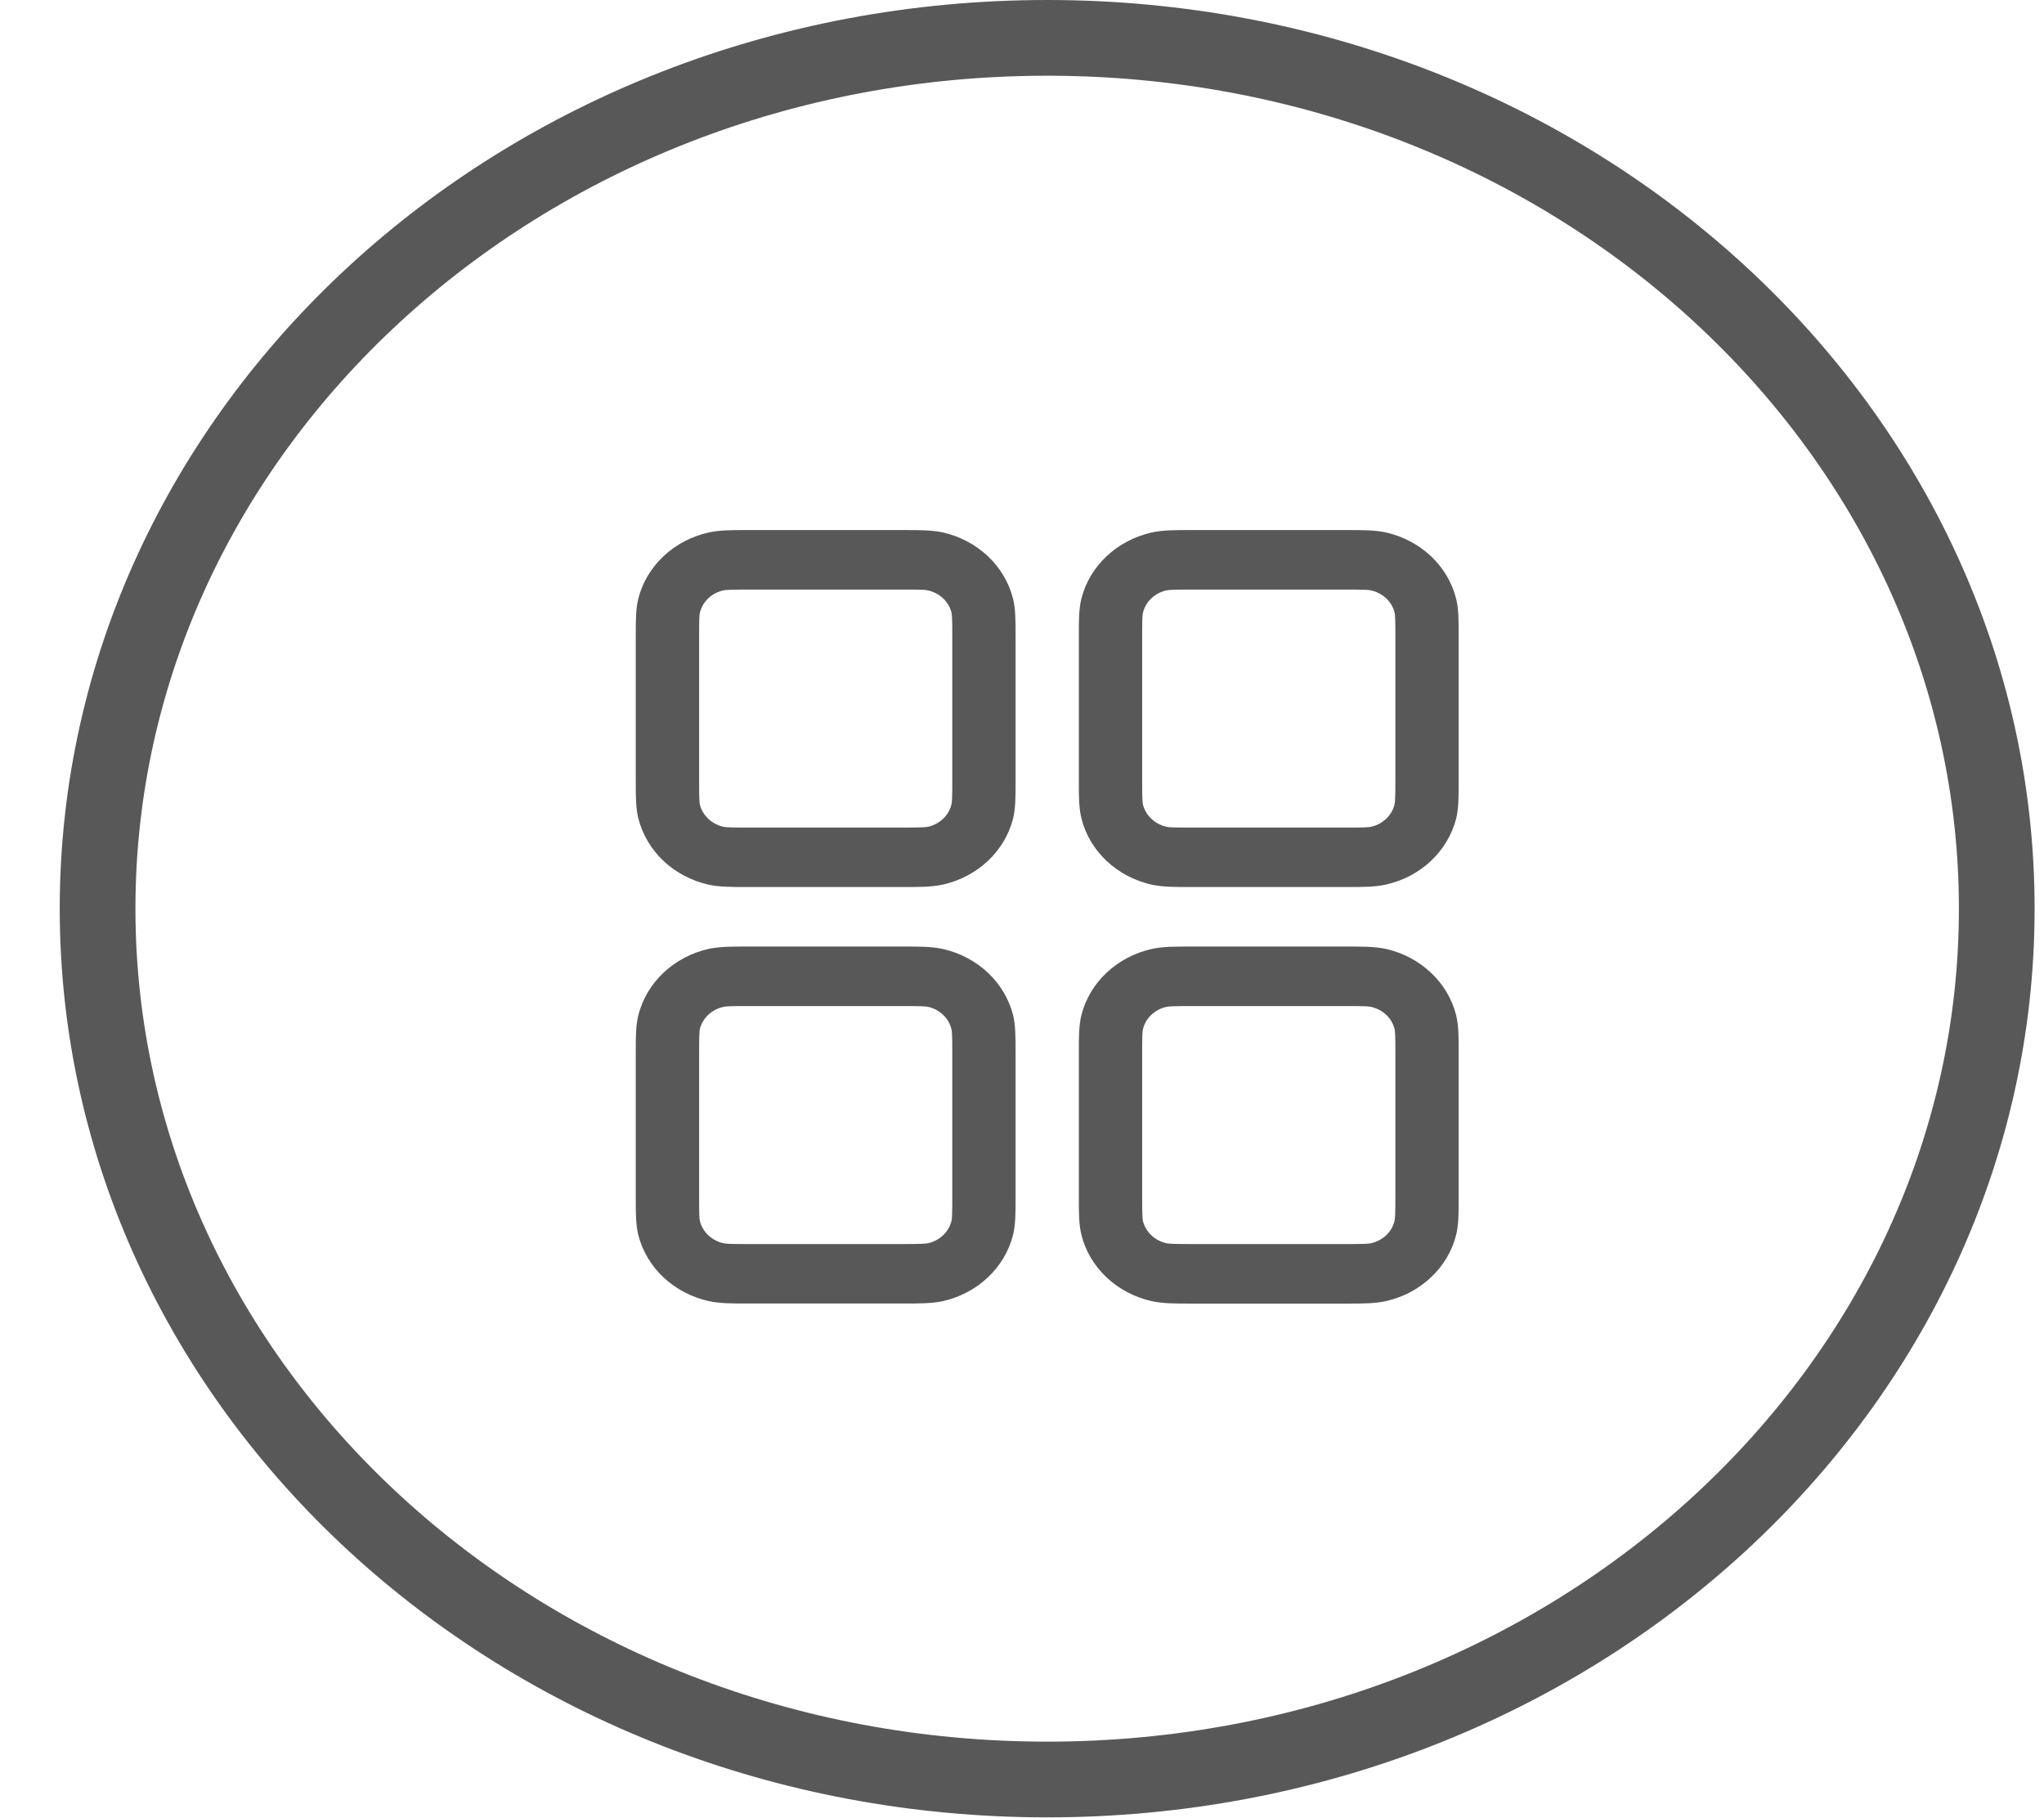
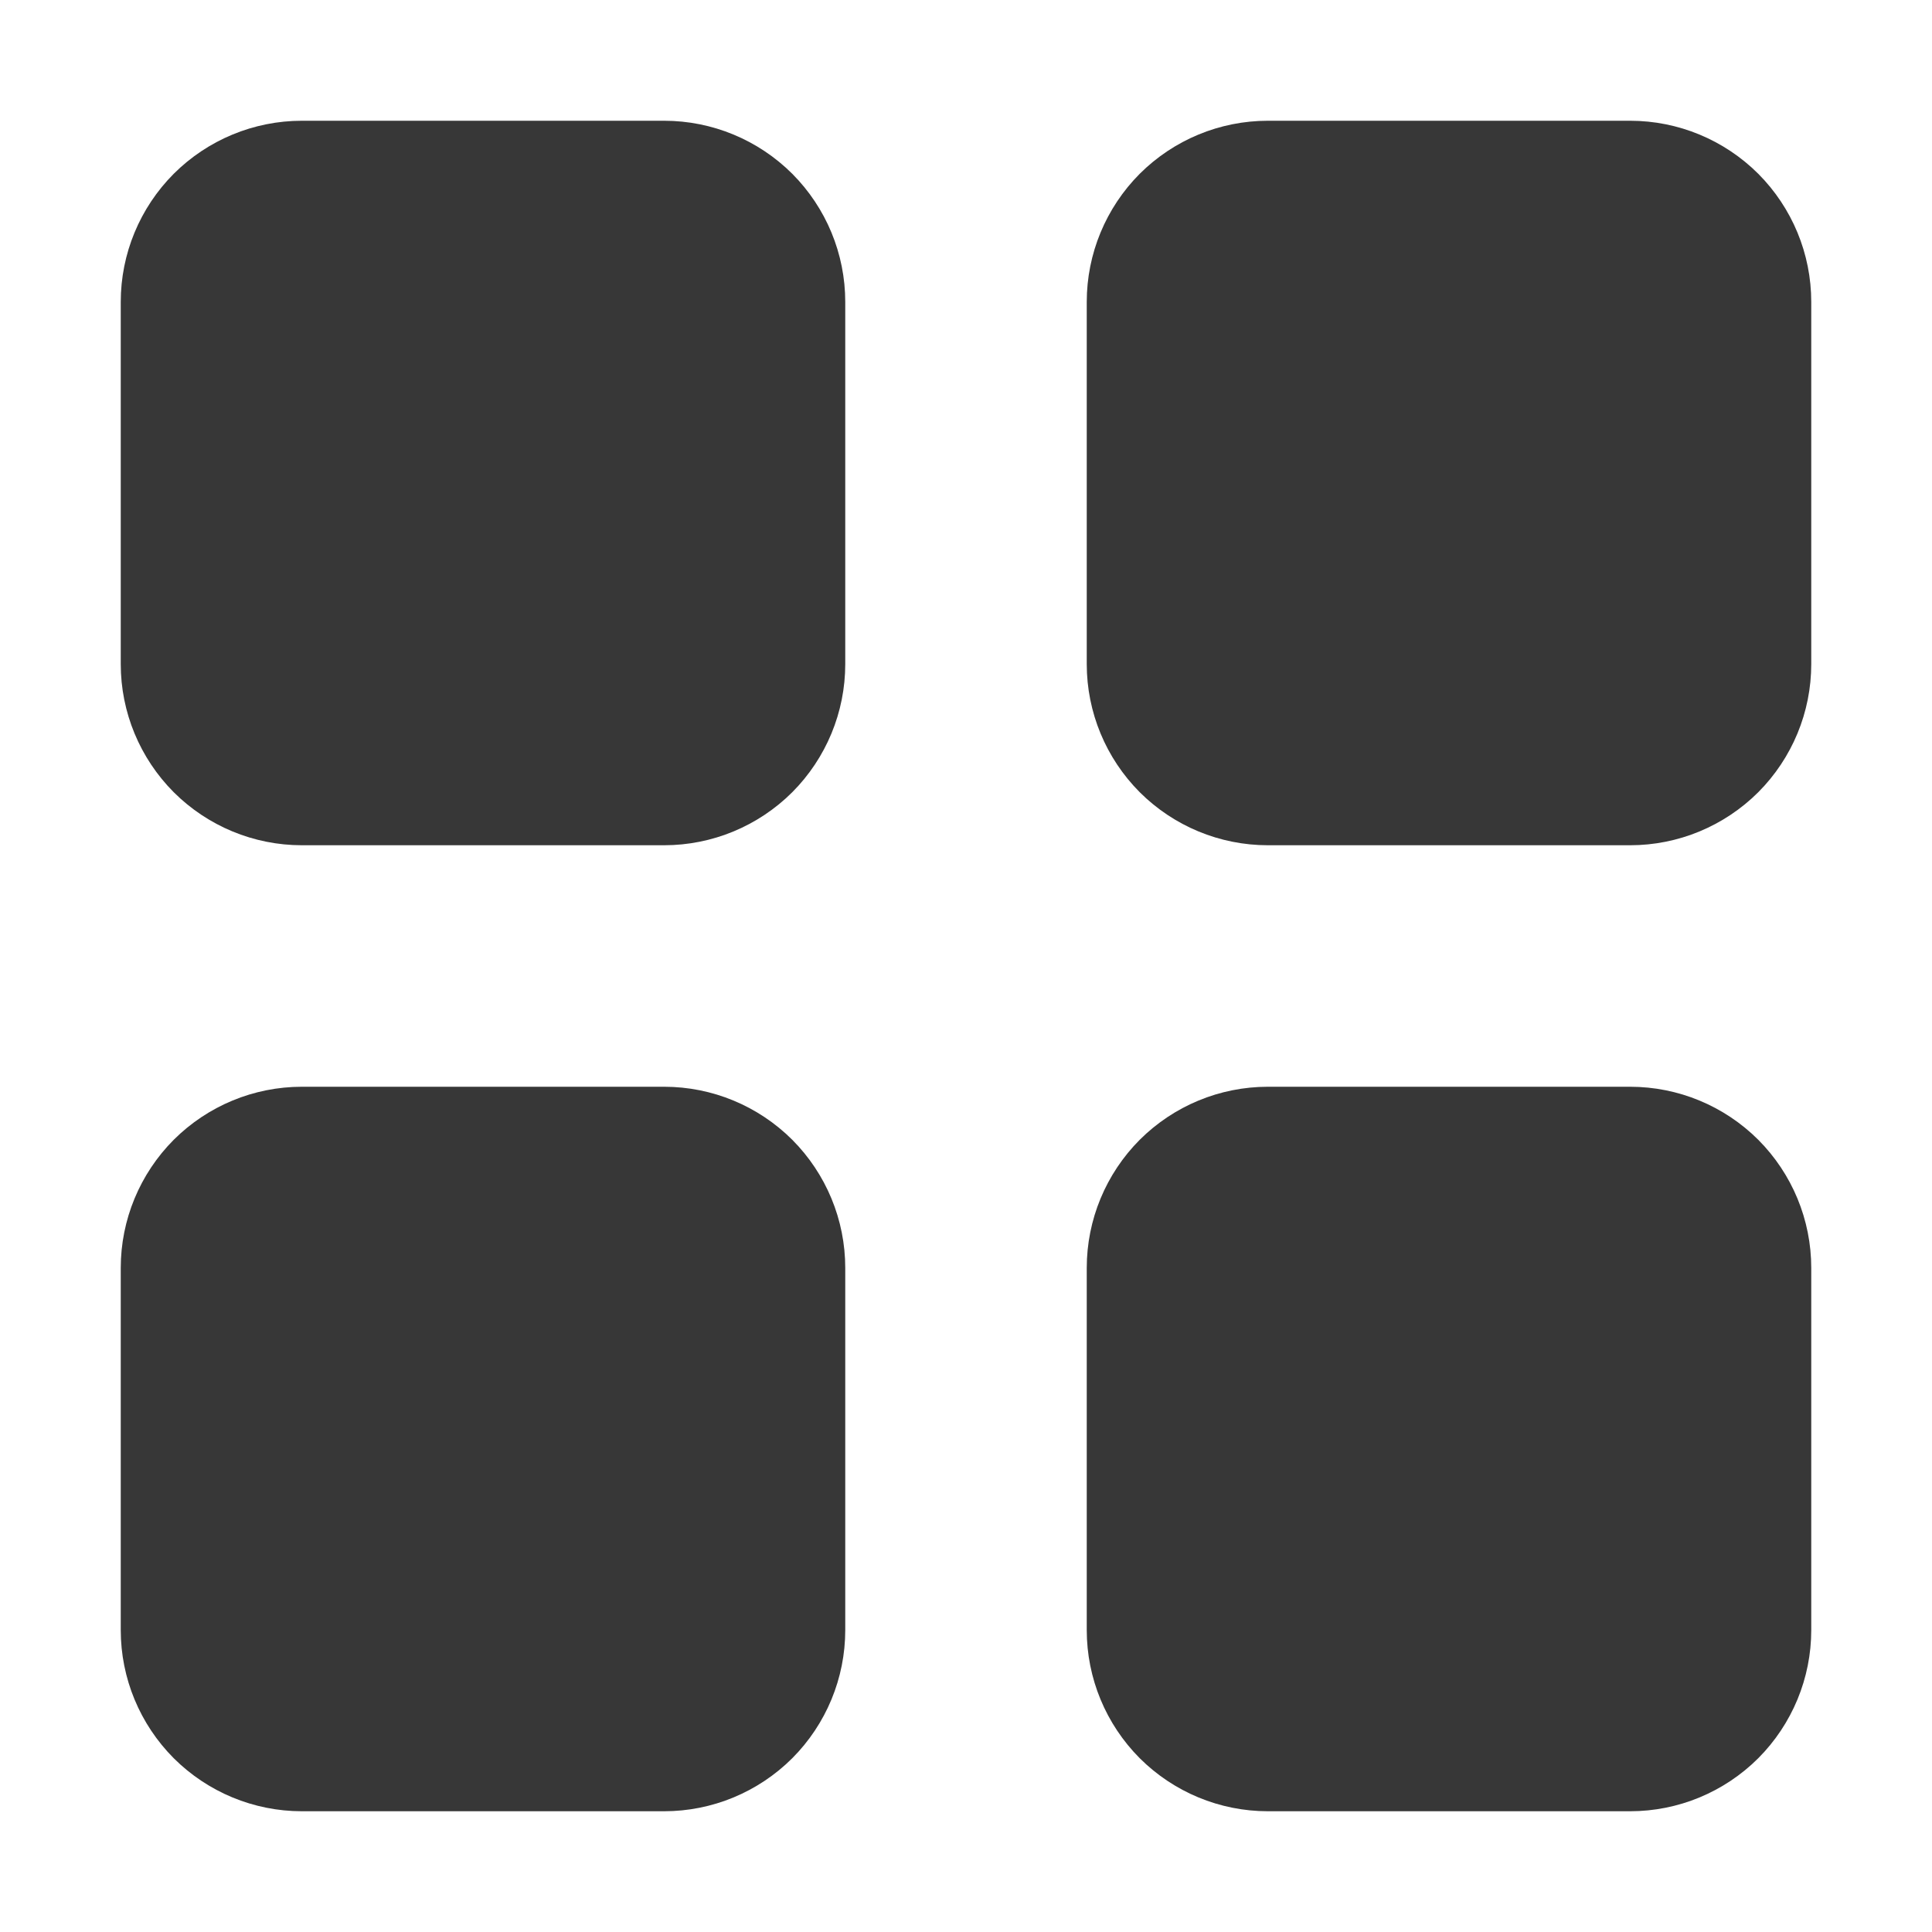
- <svg xmlns="http://www.w3.org/2000/svg" width="27" height="24" viewBox="0 0 27 24" fill="none">
-   <path d="M26.376 12C26.376 18.313 20.8 23.5 13.832 23.5C6.865 23.5 1.289 18.313 1.289 12C1.289 5.687 6.865 0.5 13.832 0.5C20.8 0.5 26.376 5.687 26.376 12Z" stroke="#585858" />
-   <g clip-path="url(#clip0_1_9030)">
-     <path fill-rule="evenodd" clip-rule="evenodd" d="M9.903 7H9.862C9.67 7 9.505 7 9.36 7.032C9.135 7.083 8.929 7.191 8.765 7.345C8.601 7.499 8.486 7.692 8.432 7.904C8.398 8.04 8.398 8.194 8.398 8.375V10.339C8.398 10.519 8.398 10.674 8.433 10.811C8.487 11.022 8.602 11.216 8.765 11.37C8.929 11.524 9.135 11.632 9.36 11.683C9.505 11.714 9.669 11.714 9.862 11.714H11.952C12.143 11.714 12.308 11.714 12.454 11.682C12.679 11.632 12.885 11.523 13.049 11.37C13.212 11.216 13.328 11.022 13.382 10.811C13.415 10.674 13.415 10.52 13.415 10.339V8.375C13.415 8.195 13.415 8.04 13.381 7.904C13.327 7.692 13.212 7.498 13.048 7.344C12.885 7.191 12.679 7.082 12.454 7.031C12.308 7 12.144 7 11.952 7H9.903ZM9.555 7.797C9.591 7.789 9.647 7.786 9.903 7.786H11.91C12.168 7.786 12.223 7.788 12.259 7.797C12.334 7.814 12.403 7.85 12.457 7.901C12.512 7.952 12.55 8.017 12.568 8.087C12.576 8.12 12.579 8.172 12.579 8.414V10.3C12.579 10.542 12.576 10.594 12.567 10.628C12.549 10.698 12.511 10.763 12.456 10.814C12.402 10.865 12.333 10.902 12.258 10.918C12.224 10.925 12.168 10.929 11.91 10.929H9.903C9.646 10.929 9.591 10.926 9.555 10.918C9.48 10.901 9.411 10.865 9.356 10.813C9.302 10.762 9.263 10.697 9.245 10.627C9.238 10.595 9.235 10.543 9.235 10.3V8.414C9.235 8.172 9.237 8.12 9.246 8.087C9.264 8.016 9.303 7.952 9.357 7.9C9.412 7.849 9.481 7.813 9.556 7.796L9.555 7.797ZM15.756 7H15.714C15.523 7 15.358 7 15.213 7.032C14.988 7.083 14.782 7.191 14.618 7.345C14.454 7.499 14.339 7.692 14.285 7.904C14.251 8.04 14.251 8.194 14.251 8.375V10.339C14.251 10.519 14.251 10.674 14.286 10.811C14.339 11.022 14.454 11.216 14.618 11.37C14.782 11.524 14.988 11.632 15.213 11.683C15.358 11.714 15.522 11.714 15.714 11.714H17.805C17.996 11.714 18.161 11.714 18.306 11.682C18.532 11.632 18.738 11.523 18.901 11.37C19.065 11.216 19.18 11.022 19.235 10.811C19.268 10.674 19.268 10.52 19.268 10.339V8.375C19.268 8.195 19.268 8.04 19.234 7.904C19.18 7.692 19.065 7.498 18.901 7.344C18.738 7.191 18.532 7.082 18.306 7.031C18.161 7 17.997 7 17.805 7H15.756ZM15.408 7.797C15.444 7.789 15.5 7.786 15.756 7.786H17.763C18.02 7.786 18.076 7.788 18.112 7.797C18.187 7.814 18.255 7.85 18.31 7.901C18.365 7.952 18.403 8.017 18.421 8.087C18.429 8.12 18.432 8.172 18.432 8.414V10.3C18.432 10.542 18.428 10.594 18.42 10.628C18.402 10.698 18.364 10.763 18.309 10.814C18.255 10.865 18.186 10.902 18.111 10.918C18.076 10.926 18.02 10.929 17.763 10.929H15.756C15.499 10.929 15.444 10.926 15.408 10.918C15.332 10.901 15.264 10.865 15.209 10.813C15.155 10.762 15.116 10.697 15.098 10.627C15.091 10.595 15.087 10.543 15.087 10.3V8.414C15.087 8.172 15.09 8.12 15.099 8.087C15.117 8.016 15.155 7.952 15.21 7.9C15.265 7.849 15.333 7.813 15.409 7.796L15.408 7.797ZM9.862 12.5H11.952C12.143 12.5 12.308 12.5 12.454 12.532C12.679 12.583 12.885 12.691 13.049 12.845C13.212 12.999 13.328 13.192 13.382 13.404C13.415 13.54 13.415 13.694 13.415 13.875V15.839C13.415 16.019 13.415 16.174 13.381 16.311C13.327 16.522 13.212 16.716 13.048 16.87C12.885 17.024 12.679 17.132 12.454 17.183C12.308 17.214 12.144 17.214 11.952 17.214H9.862C9.67 17.214 9.505 17.214 9.36 17.182C9.135 17.131 8.929 17.023 8.765 16.869C8.601 16.716 8.486 16.522 8.432 16.311C8.398 16.174 8.398 16.02 8.398 15.839V13.875C8.398 13.695 8.398 13.54 8.433 13.404C8.487 13.192 8.602 12.998 8.765 12.845C8.929 12.691 9.135 12.582 9.36 12.531C9.505 12.5 9.669 12.5 9.862 12.5ZM9.903 13.286C9.646 13.286 9.591 13.288 9.555 13.297C9.48 13.314 9.411 13.35 9.356 13.401C9.302 13.452 9.263 13.517 9.245 13.587C9.238 13.62 9.235 13.671 9.235 13.914V15.8C9.235 16.042 9.237 16.094 9.246 16.128C9.264 16.198 9.303 16.263 9.357 16.314C9.412 16.365 9.481 16.401 9.556 16.418C9.591 16.426 9.646 16.429 9.903 16.429H11.91C12.168 16.429 12.223 16.425 12.259 16.418C12.334 16.401 12.403 16.365 12.457 16.313C12.512 16.262 12.55 16.197 12.568 16.127C12.576 16.094 12.579 16.042 12.579 15.8V13.914C12.579 13.672 12.576 13.62 12.567 13.587C12.549 13.516 12.511 13.451 12.456 13.4C12.402 13.349 12.333 13.313 12.258 13.296C12.224 13.289 12.168 13.286 11.91 13.286H9.903ZM15.756 12.5H15.714C15.523 12.5 15.358 12.5 15.213 12.532C14.988 12.583 14.782 12.691 14.618 12.845C14.454 12.999 14.339 13.192 14.285 13.404C14.251 13.54 14.251 13.694 14.251 13.875V15.839C14.251 16.019 14.251 16.174 14.286 16.311C14.339 16.522 14.454 16.716 14.618 16.87C14.782 17.024 14.988 17.132 15.213 17.183C15.358 17.215 15.523 17.215 15.714 17.215H17.805C17.996 17.215 18.161 17.215 18.306 17.183C18.532 17.132 18.737 17.024 18.901 16.87C19.065 16.716 19.18 16.523 19.234 16.311C19.268 16.175 19.268 16.02 19.268 15.84V13.875C19.268 13.695 19.268 13.54 19.234 13.404C19.18 13.192 19.065 12.998 18.901 12.845C18.738 12.691 18.532 12.582 18.306 12.531C18.161 12.5 17.997 12.5 17.805 12.5H15.756ZM15.408 13.297C15.444 13.289 15.5 13.286 15.756 13.286H17.763C18.02 13.286 18.076 13.288 18.112 13.297C18.187 13.314 18.255 13.35 18.31 13.401C18.365 13.452 18.403 13.517 18.421 13.587C18.429 13.62 18.432 13.672 18.432 13.914V15.8C18.432 16.042 18.428 16.094 18.42 16.128C18.402 16.198 18.364 16.263 18.309 16.314C18.255 16.365 18.186 16.401 18.111 16.418C18.076 16.426 18.02 16.429 17.763 16.429H15.756C15.499 16.429 15.444 16.425 15.408 16.418C15.332 16.401 15.264 16.365 15.209 16.313C15.155 16.262 15.116 16.197 15.098 16.127C15.091 16.095 15.087 16.043 15.087 15.8V13.914C15.087 13.672 15.09 13.62 15.099 13.587C15.117 13.516 15.155 13.451 15.21 13.4C15.265 13.349 15.333 13.313 15.409 13.296L15.408 13.297Z" fill="#585858" />
-   </g>
+ <svg xmlns="http://www.w3.org/2000/svg" width="16" height="16" viewBox="0 0 16 16" fill="none">
+   <path fill-rule="evenodd" clip-rule="evenodd" d="M1 2.5C1 2.102 1.158 1.721 1.439 1.439C1.721 1.158 2.102 1 2.5 1H5.5C5.898 1 6.279 1.158 6.561 1.439C6.842 1.721 7 2.102 7 2.5V5.5C7 5.898 6.842 6.279 6.561 6.561C6.279 6.842 5.898 7 5.5 7H2.5C2.102 7 1.721 6.842 1.439 6.561C1.158 6.279 1 5.898 1 5.5V2.5ZM9 2.5C9 2.102 9.158 1.721 9.439 1.439C9.721 1.158 10.102 1 10.5 1H13.5C13.898 1 14.279 1.158 14.561 1.439C14.842 1.721 15 2.102 15 2.5V5.5C15 5.898 14.842 6.279 14.561 6.561C14.279 6.842 13.898 7 13.5 7H10.5C10.102 7 9.721 6.842 9.439 6.561C9.158 6.279 9 5.898 9 5.5V2.5ZM1 10.5C1 10.102 1.158 9.721 1.439 9.439C1.721 9.158 2.102 9 2.5 9H5.5C5.898 9 6.279 9.158 6.561 9.439C6.842 9.721 7 10.102 7 10.5V13.5C7 13.898 6.842 14.279 6.561 14.561C6.279 14.842 5.898 15 5.5 15H2.5C2.102 15 1.721 14.842 1.439 14.561C1.158 14.279 1 13.898 1 13.5V10.5ZM9 10.5C9 10.102 9.158 9.721 9.439 9.439C9.721 9.158 10.102 9 10.5 9H13.5C13.898 9 14.279 9.158 14.561 9.439C14.842 9.721 15 10.102 15 10.5V13.5C15 13.898 14.842 14.279 14.561 14.561C14.279 14.842 13.898 15 13.5 15H10.5C10.102 15 9.721 14.842 9.439 14.561C9.158 14.279 9 13.898 9 13.5V10.5Z" fill="#373737" />
</svg>
